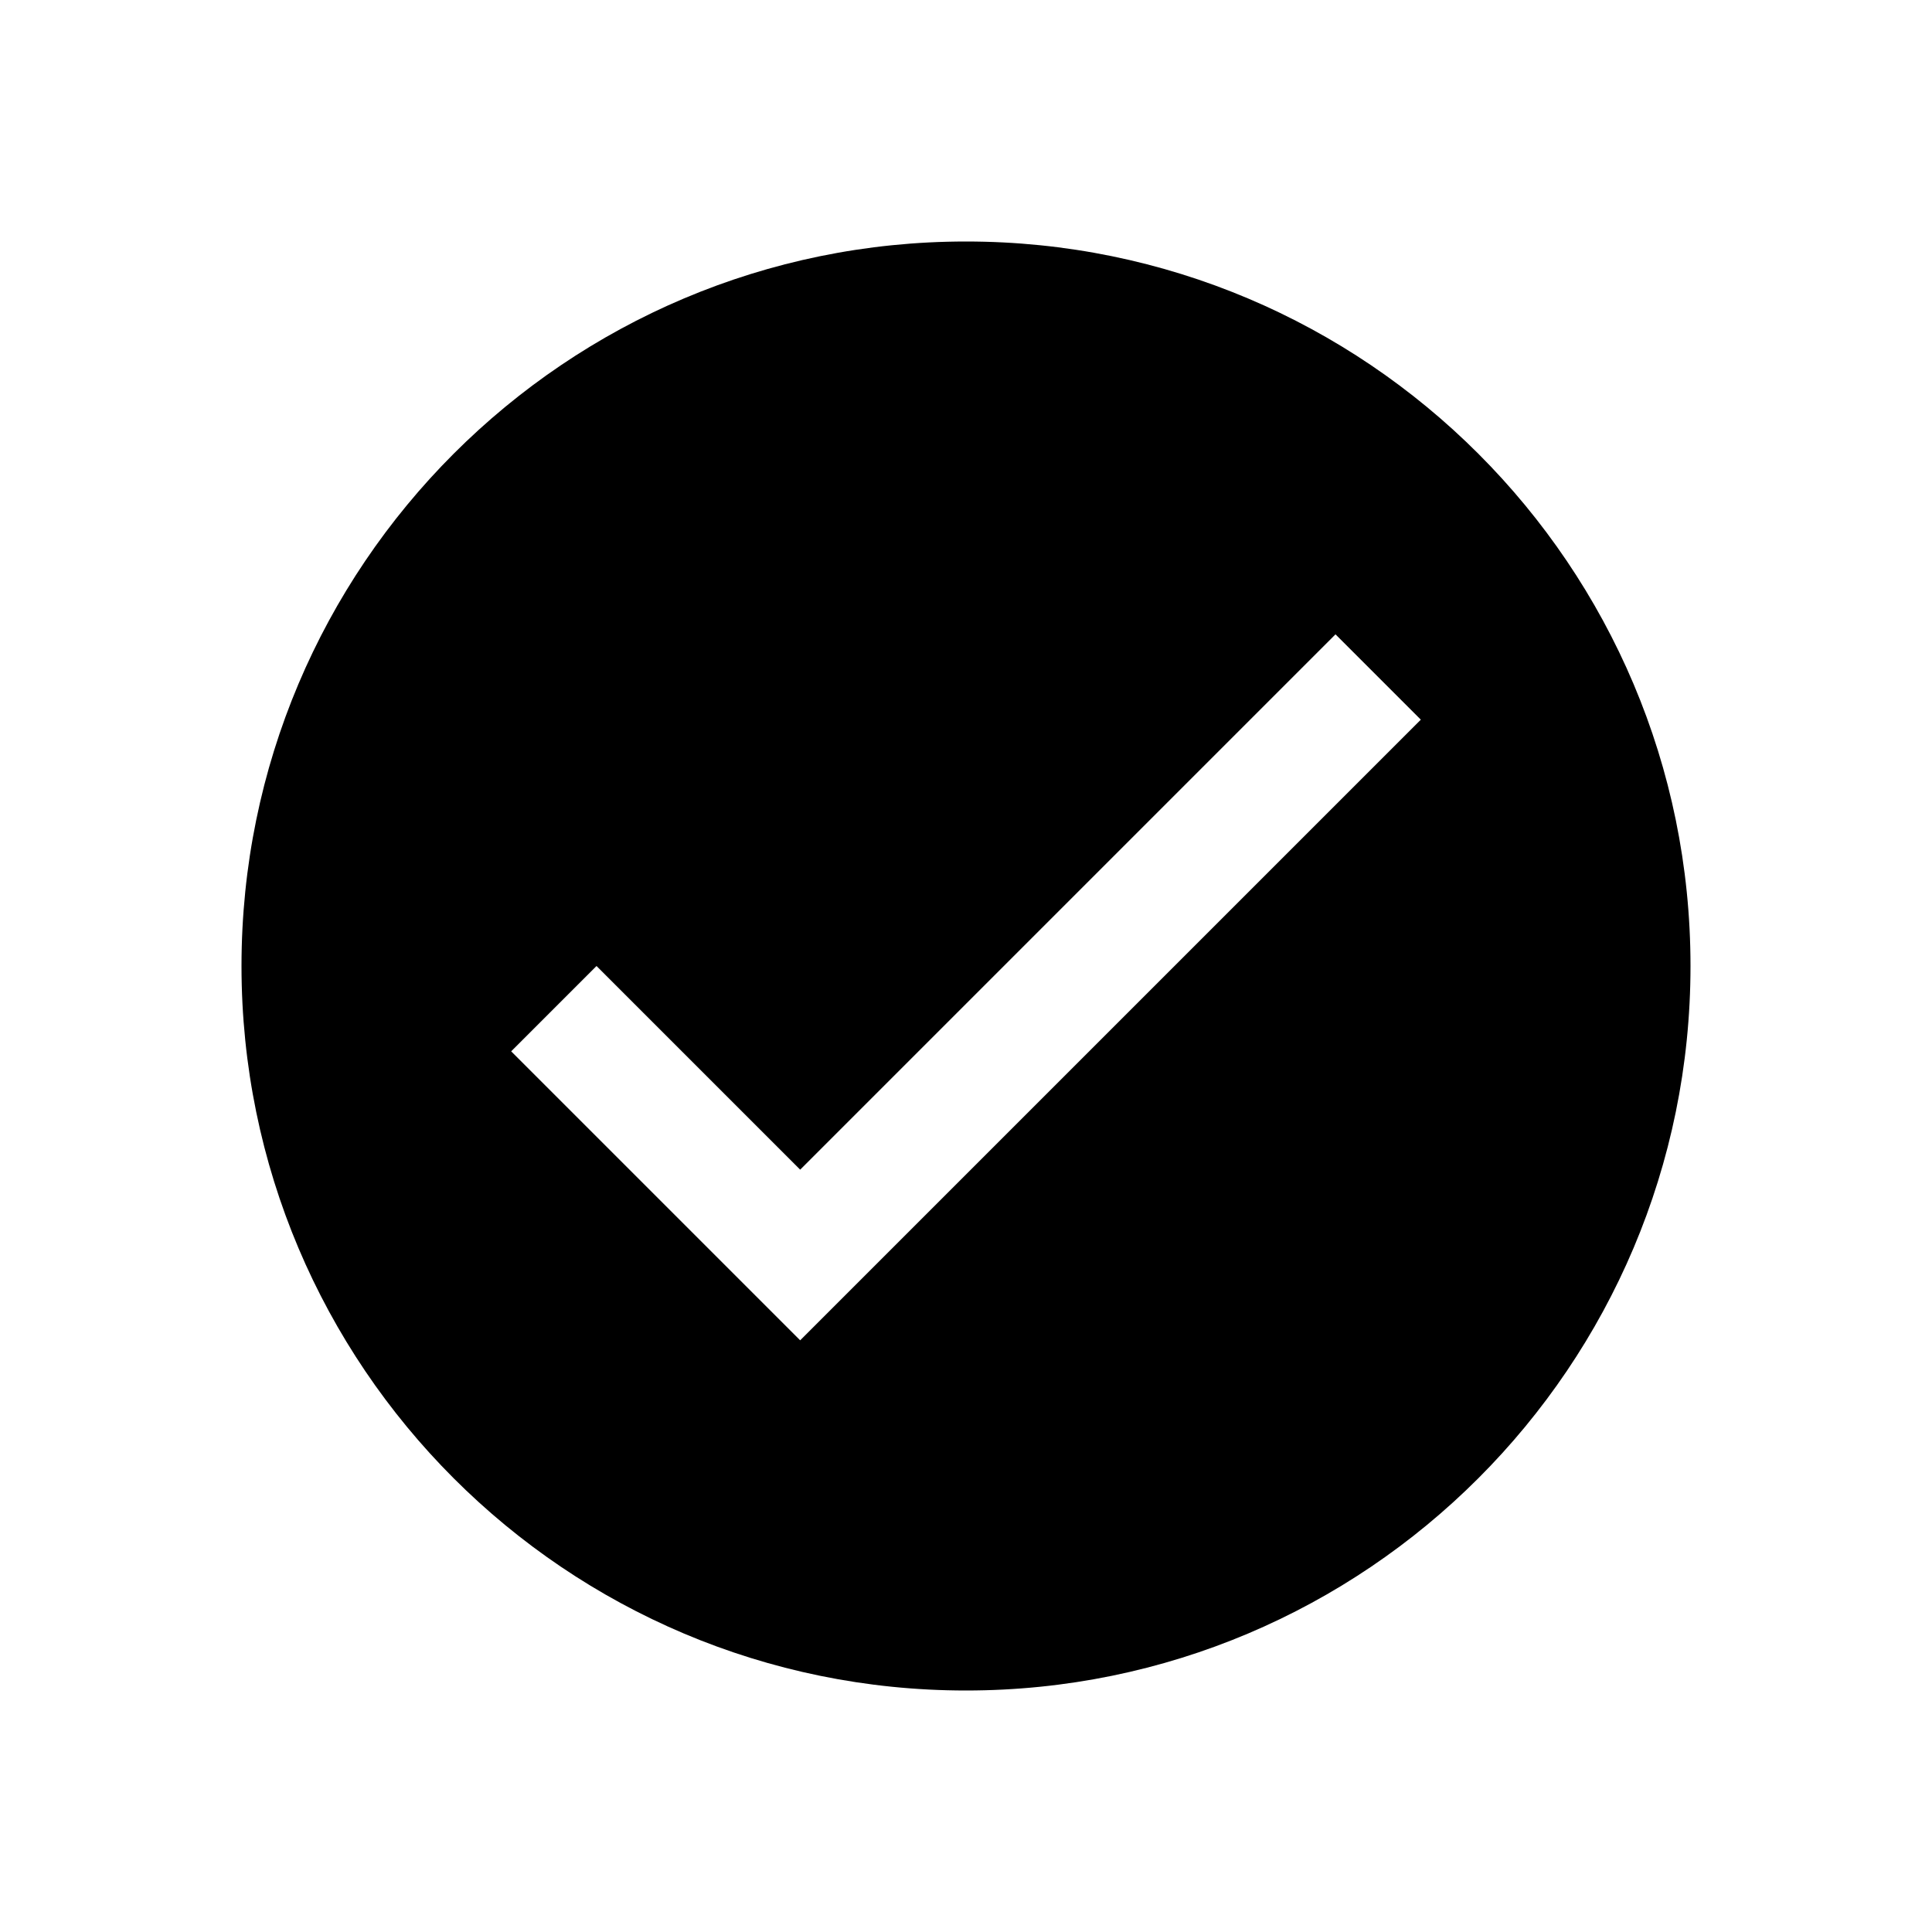
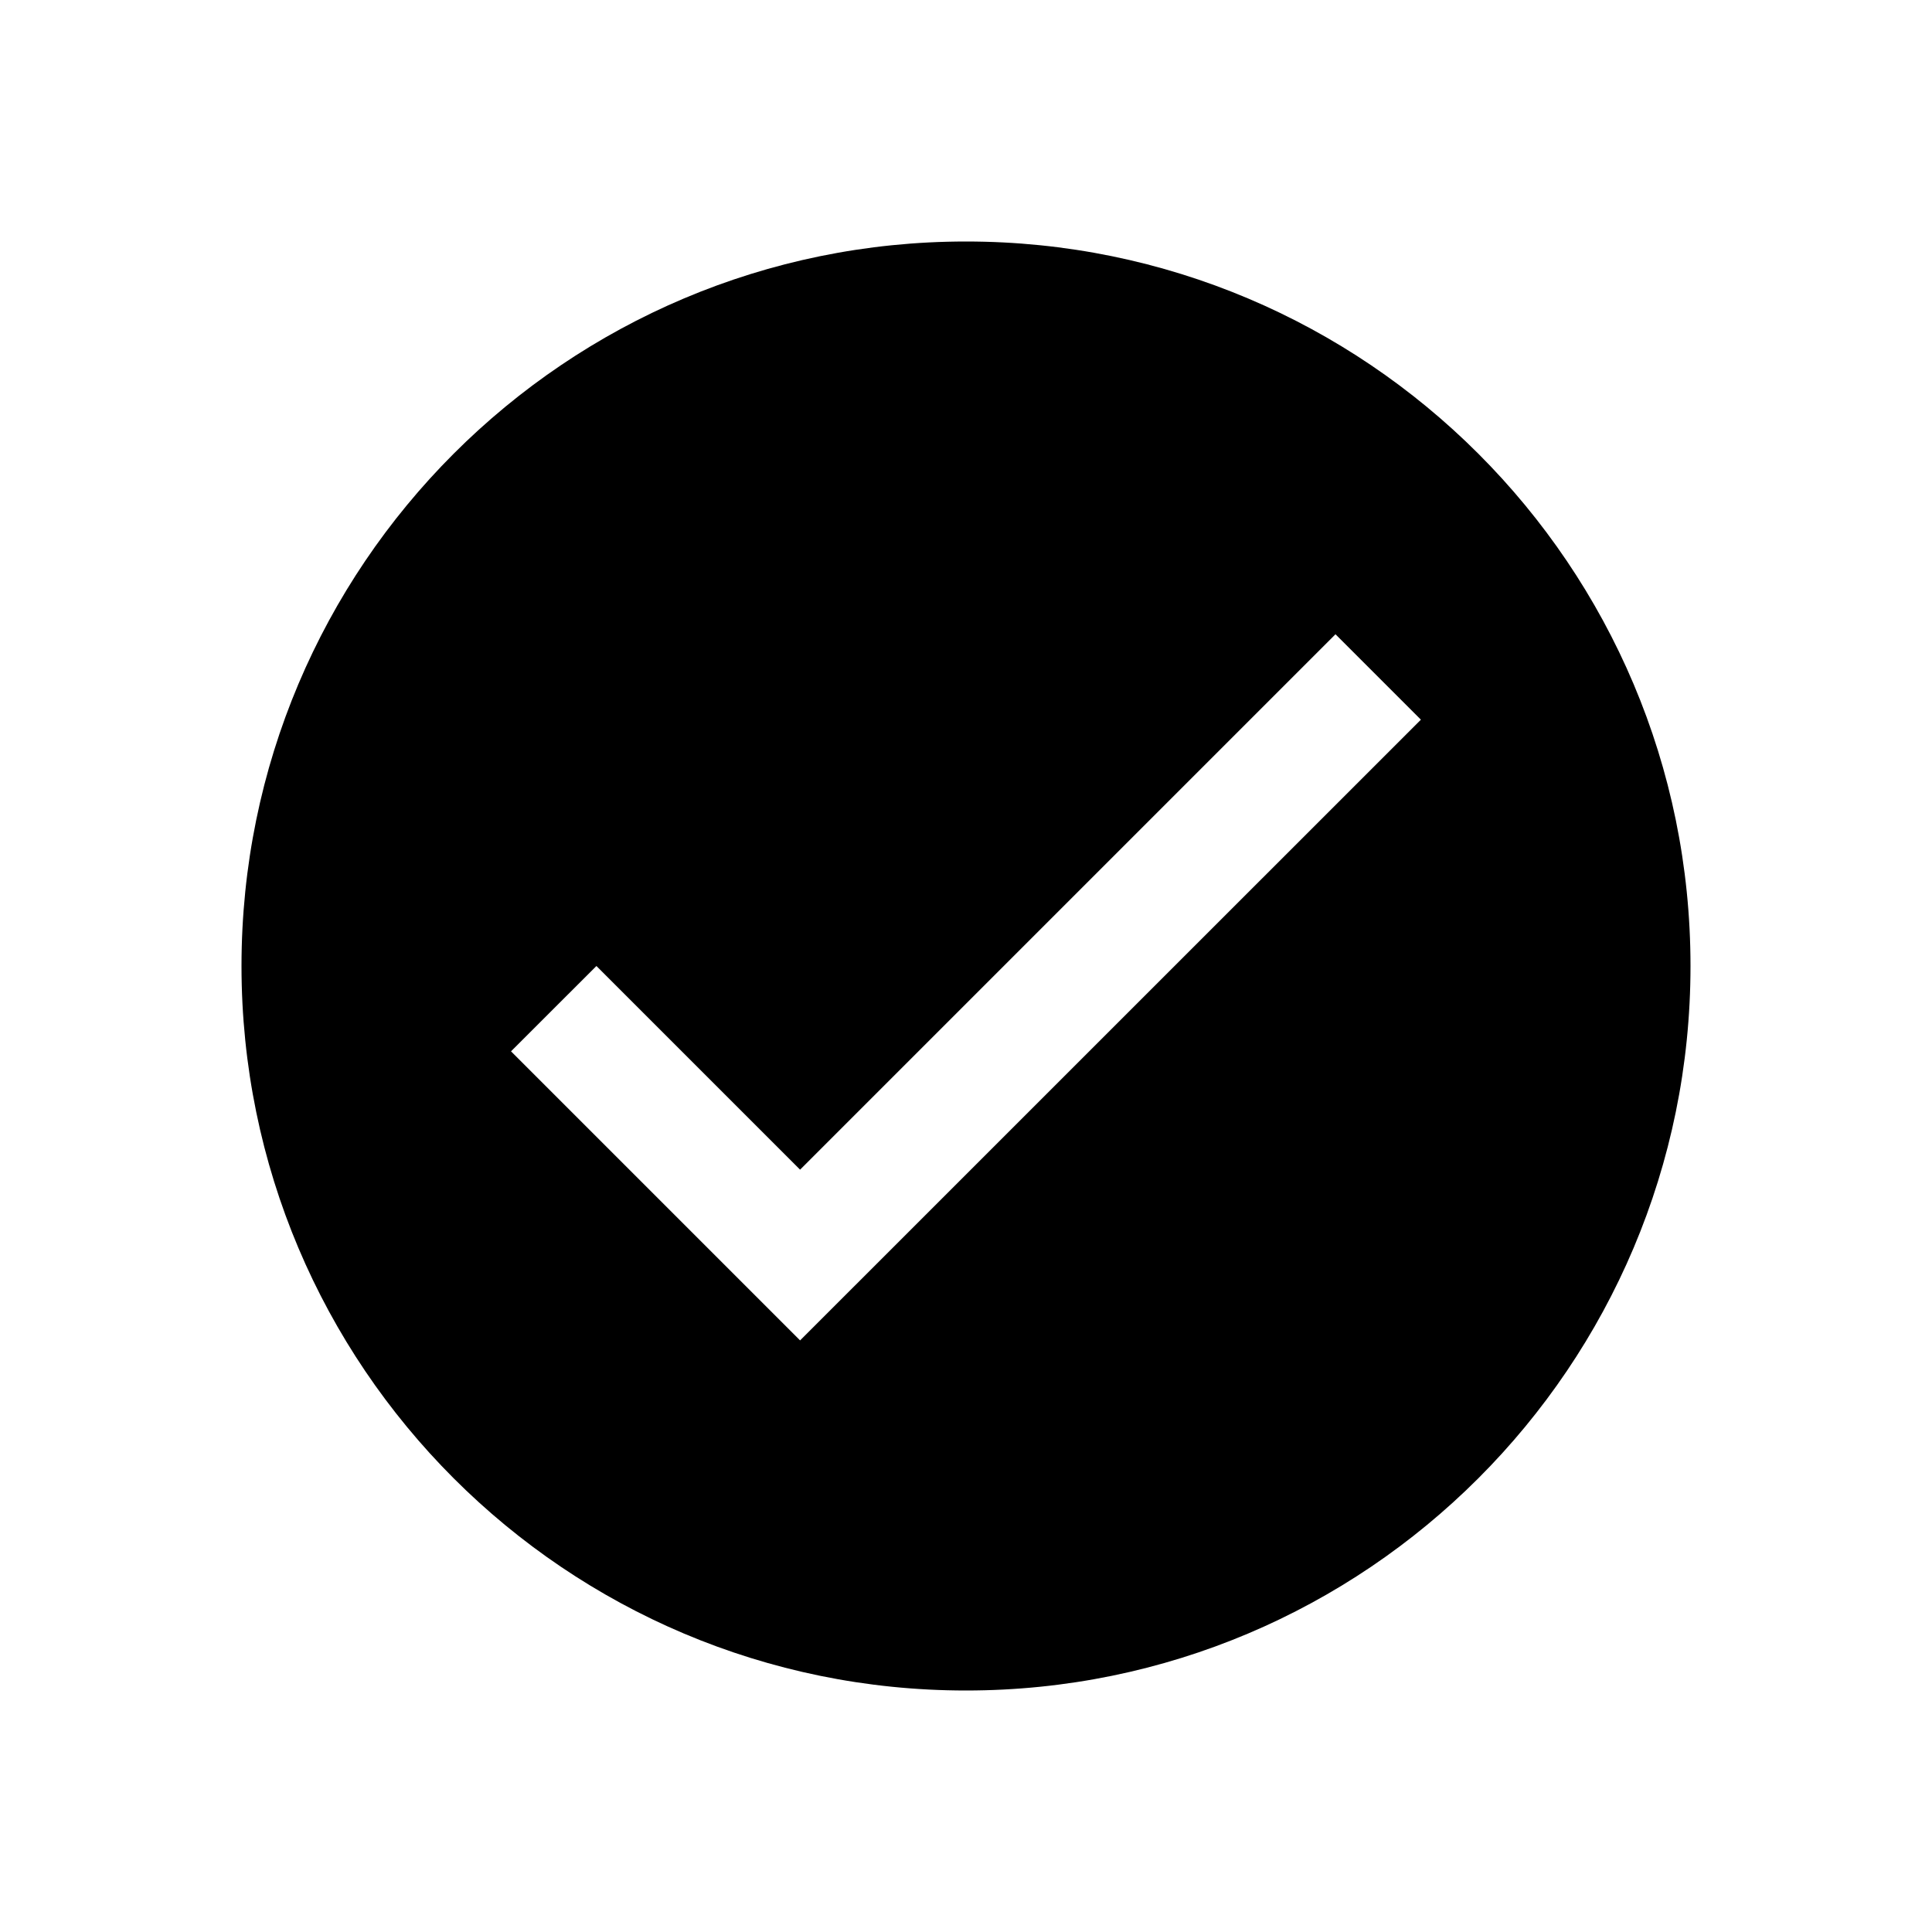
- <svg xmlns="http://www.w3.org/2000/svg" viewBox="0 0 24 24">
-   <path d="M12 3a9 9 0 100 18 9 9 0 000-18zM9.94 16.65l-3.59-3.59L7.41 12l2.53 2.53 6.65-6.65 1.06 1.06-7.71 7.71z" fill="#000" fill-rule="nonzero" />
+ <svg xmlns="http://www.w3.org/2000/svg" viewBox="-3 -3 24 24">
+   <path d="M9 0C4.029 0 0 4.029 0 9s4.029 9 9 9 9-4.029 9-9-4.029-9-9-9zM6.939 13.651L3.348 10.06 4.409 9l2.53 2.53 6.651-6.651 1.061 1.061-7.712 7.711z" />
</svg>
